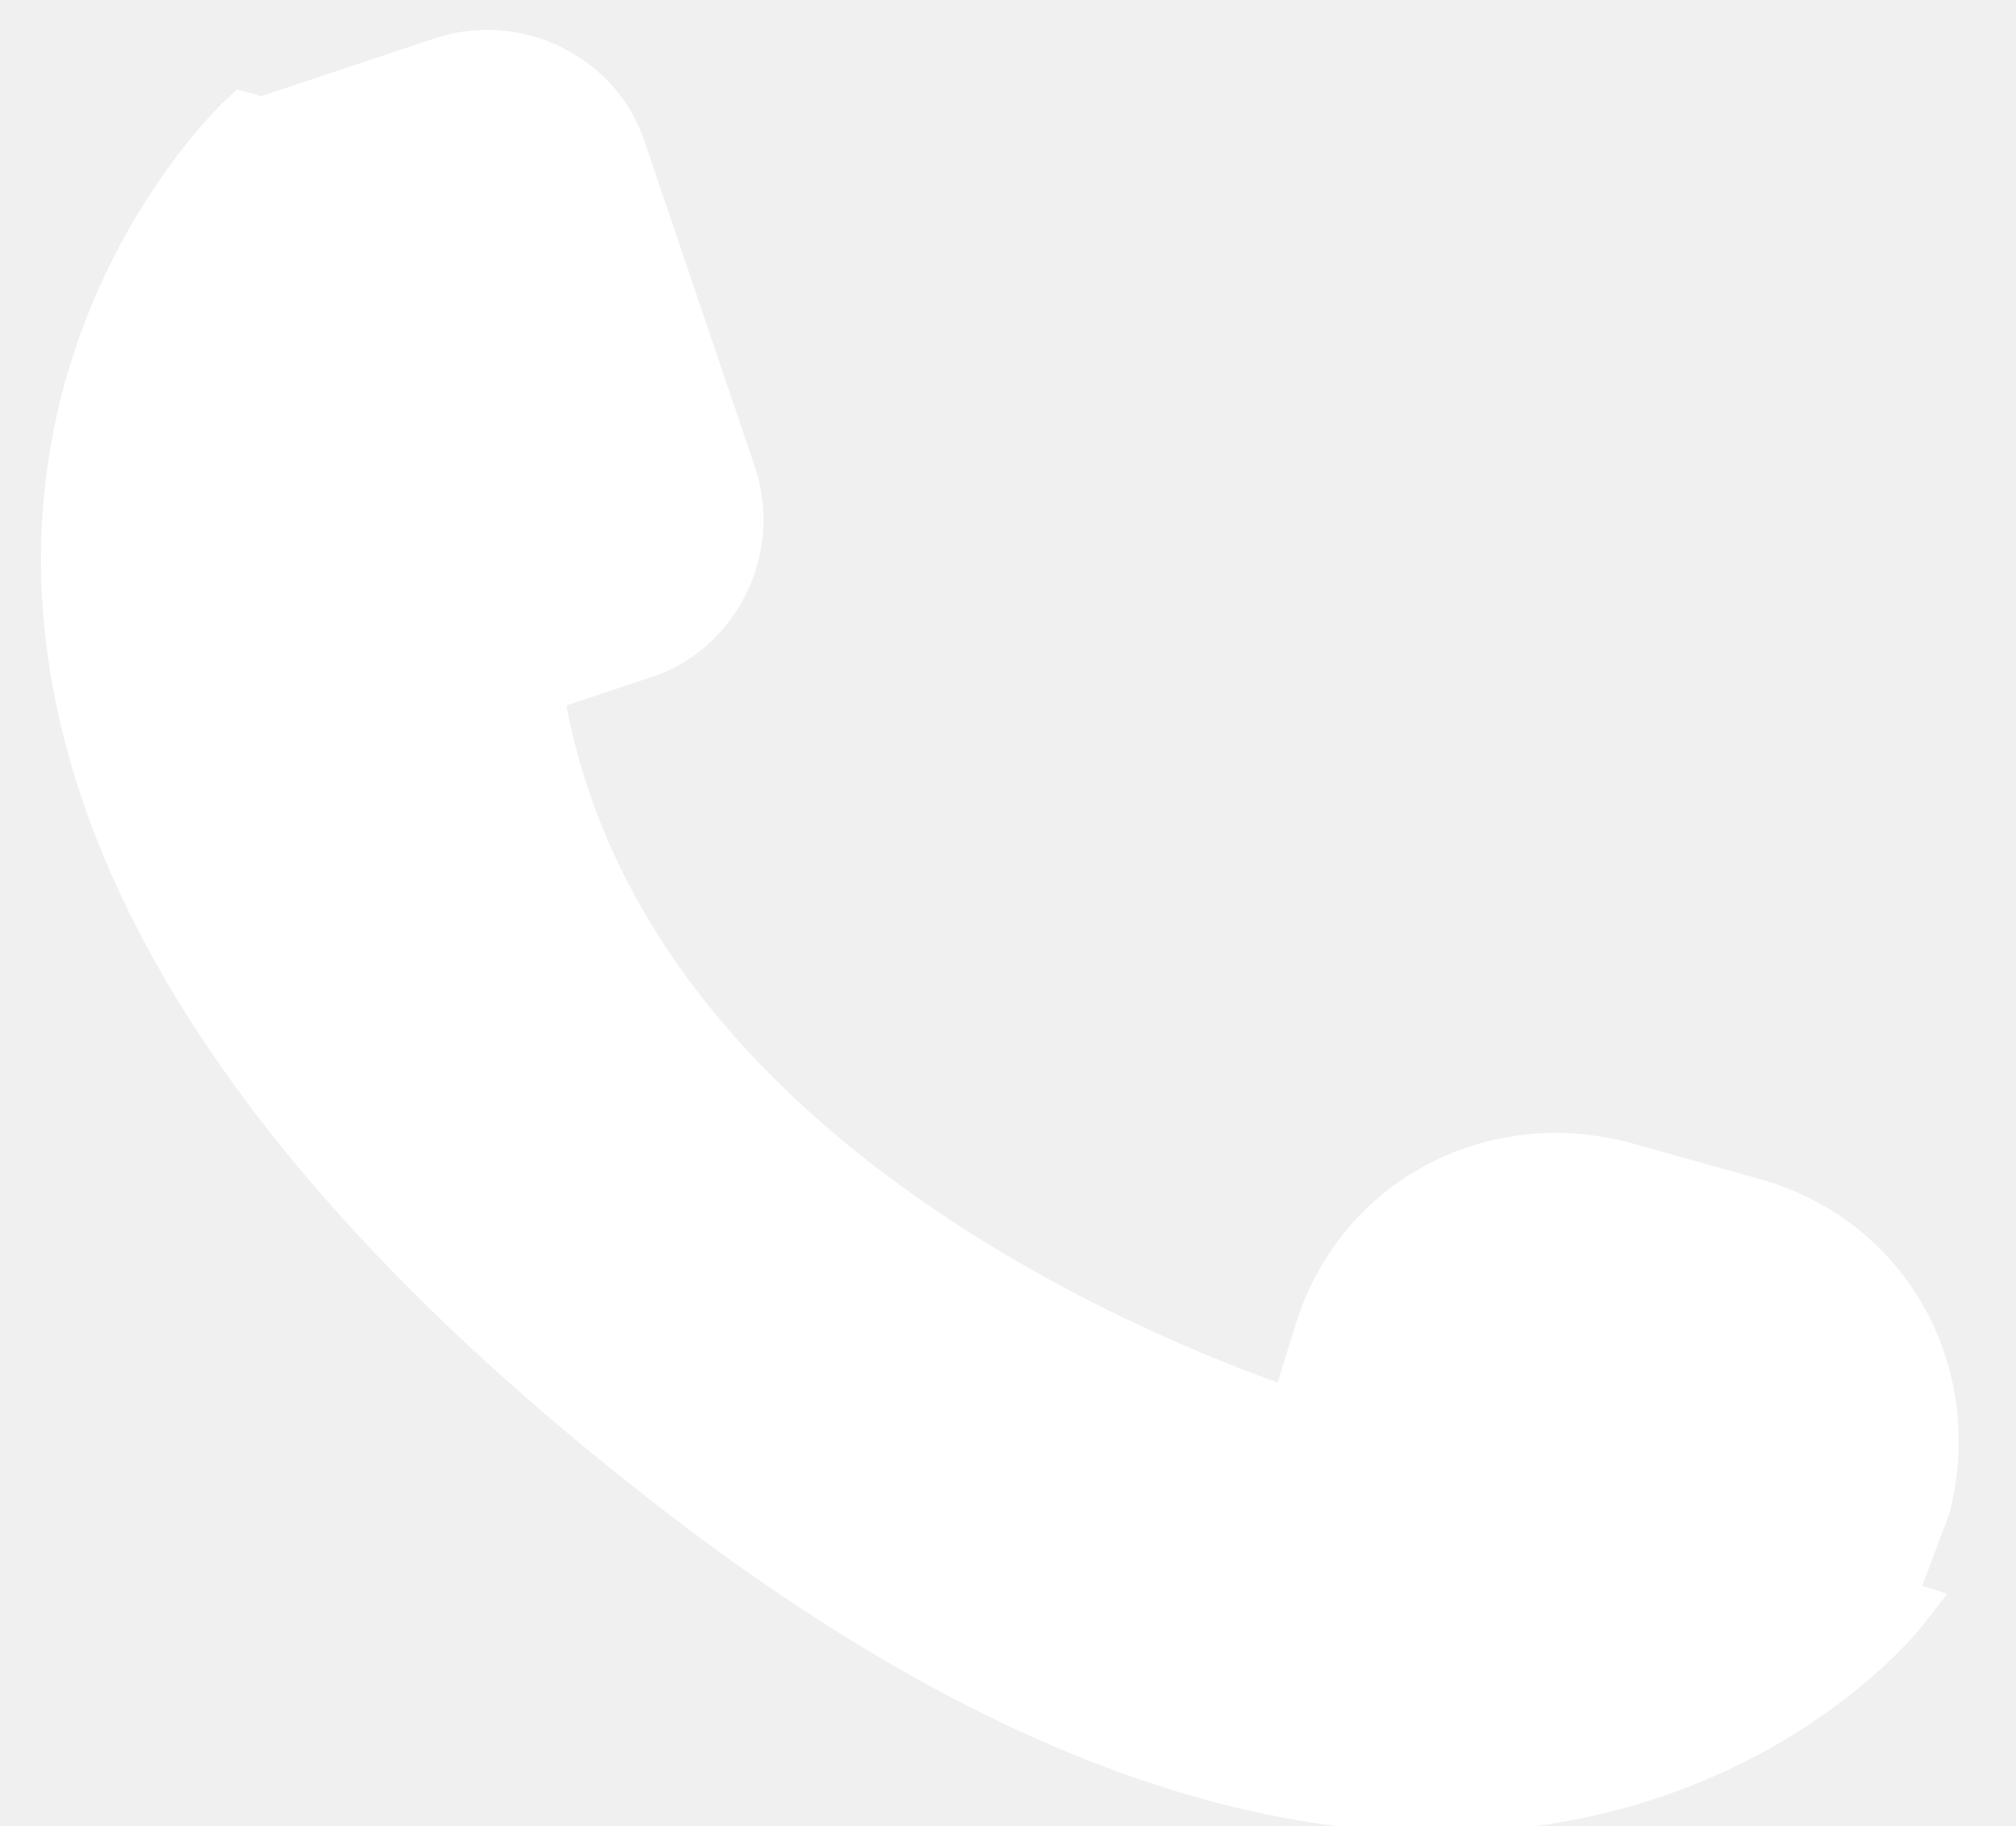
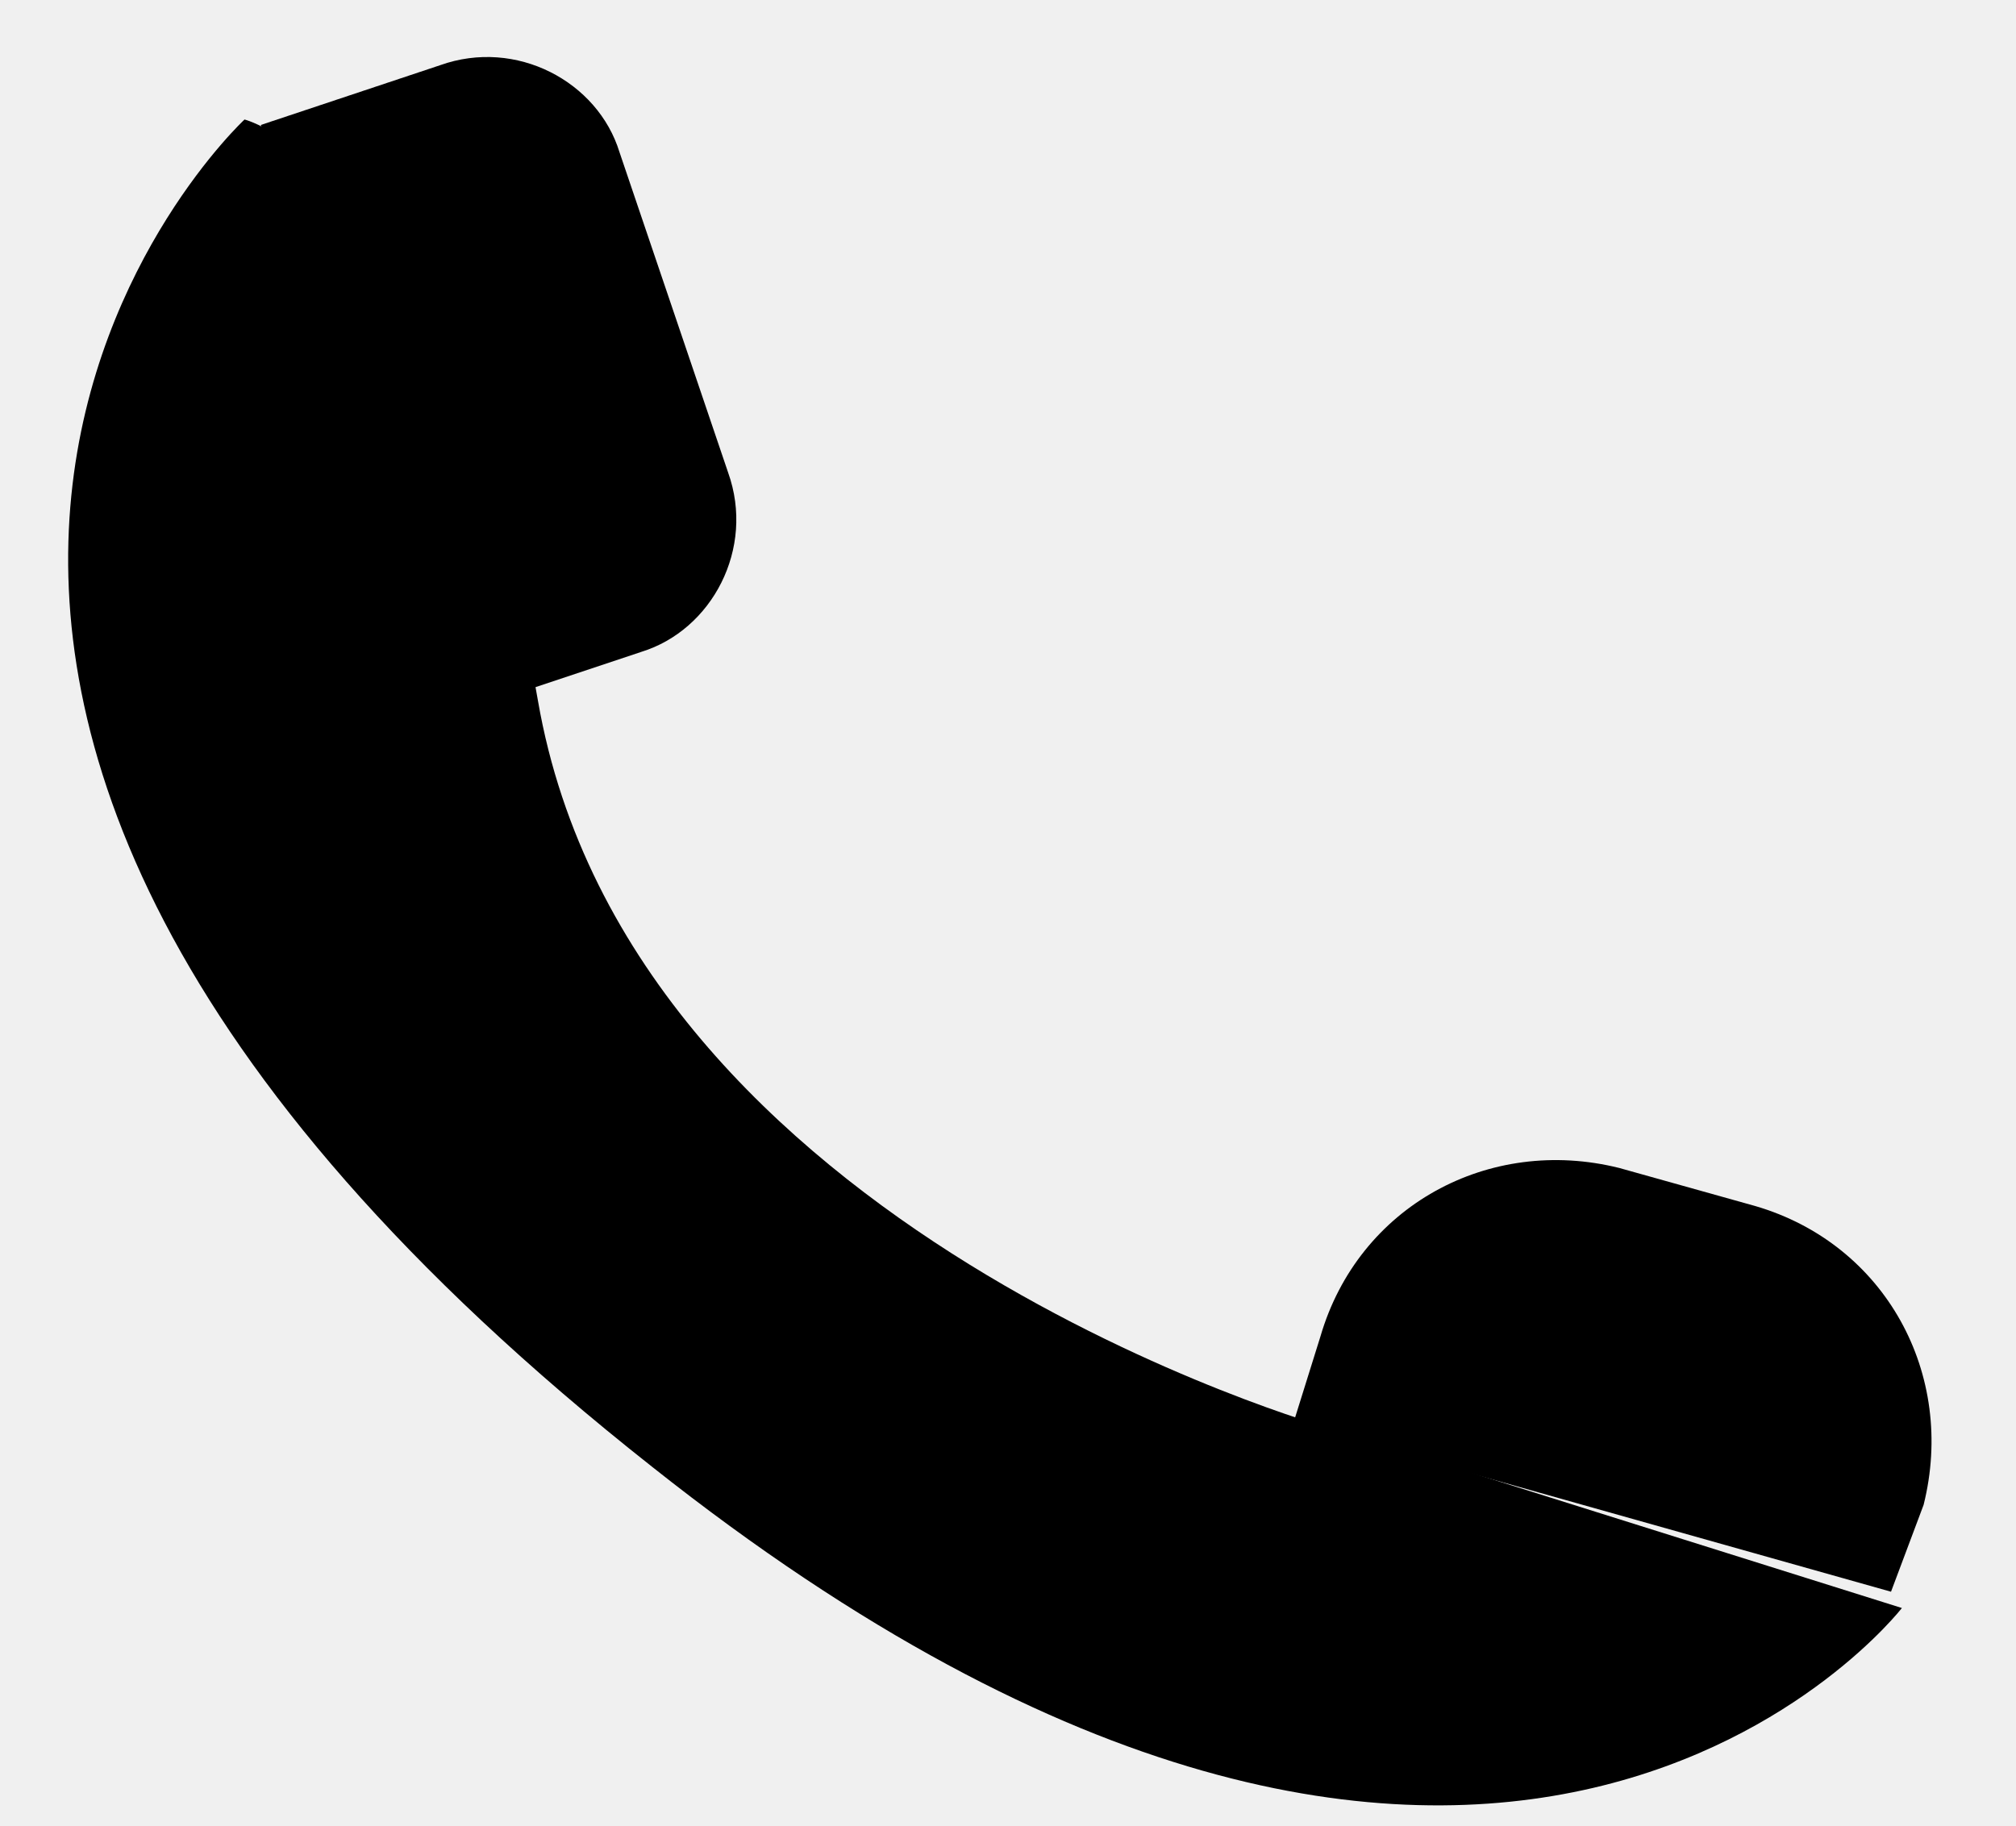
<svg xmlns="http://www.w3.org/2000/svg" version="1.1" id="Layer_1" x="0px" y="0px" viewBox="0 0 37.1 33.6" style="enable-background:new 0 0 37.1 33.6;" xml:space="preserve">
  <style type="text/css">
- 	.st0{fill:#FFFFFF;stroke:#FFFFFF;stroke-miterlimit:10;}
+ 	.st0{stroke-miterlimit:10;}
</style>
  <path class="st0" d="M8.5,13.1L4.8,2.3l3.3-1.1c1.4-0.5,2.9,0.3,3.3,1.6l2,5.9c0.5,1.4-0.3,2.9-1.6,3.3L8.5,13.1z" />
  <path class="st0" d="M34.8,29.3l-11-3.1l0.5-1.6c0.7-2.4,3.1-3.7,5.5-3.1l2.5,0.7c2.4,0.7,3.7,3.1,3.1,5.5L34.8,29.3z" />
  <path class="st0" d="M4.5,2.2c0,0-11,10.2,7.5,24.8c15.5,12.3,23,2.6,23,2.6l-10.5-3.3c0,0-12.9-3.6-14.6-13.4S4.5,2.2,4.5,2.2z" />
</svg>
